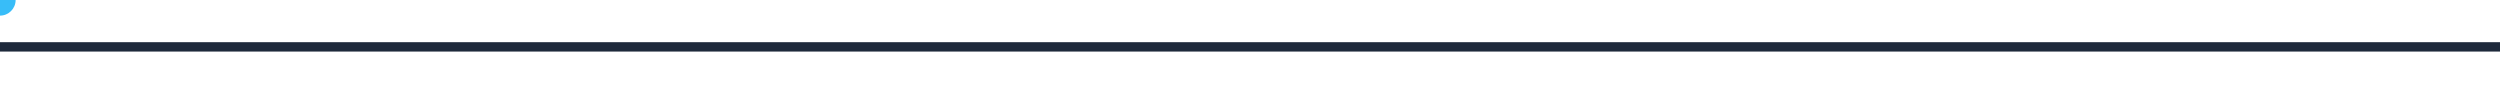
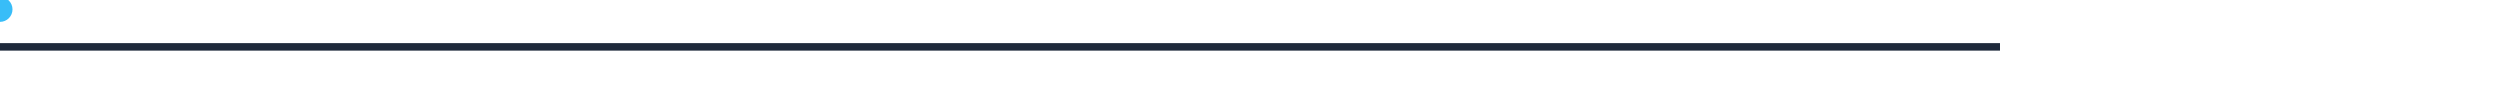
- <svg xmlns="http://www.w3.org/2000/svg" viewBox="0 0 800 30" width="800" height="30">
+ <svg xmlns="http://www.w3.org/2000/svg" viewBox="0 0 1000 30" width="800" height="30">
  <line x1="0" y1="15" x2="800" y2="15" stroke="#1e293b" stroke-width="3" />
  <circle r="5" fill="#38bdf8">
    <animateMotion dur="2s" repeatCount="indefinite" path="M0 15 L800 15" />
  </circle>
</svg>
